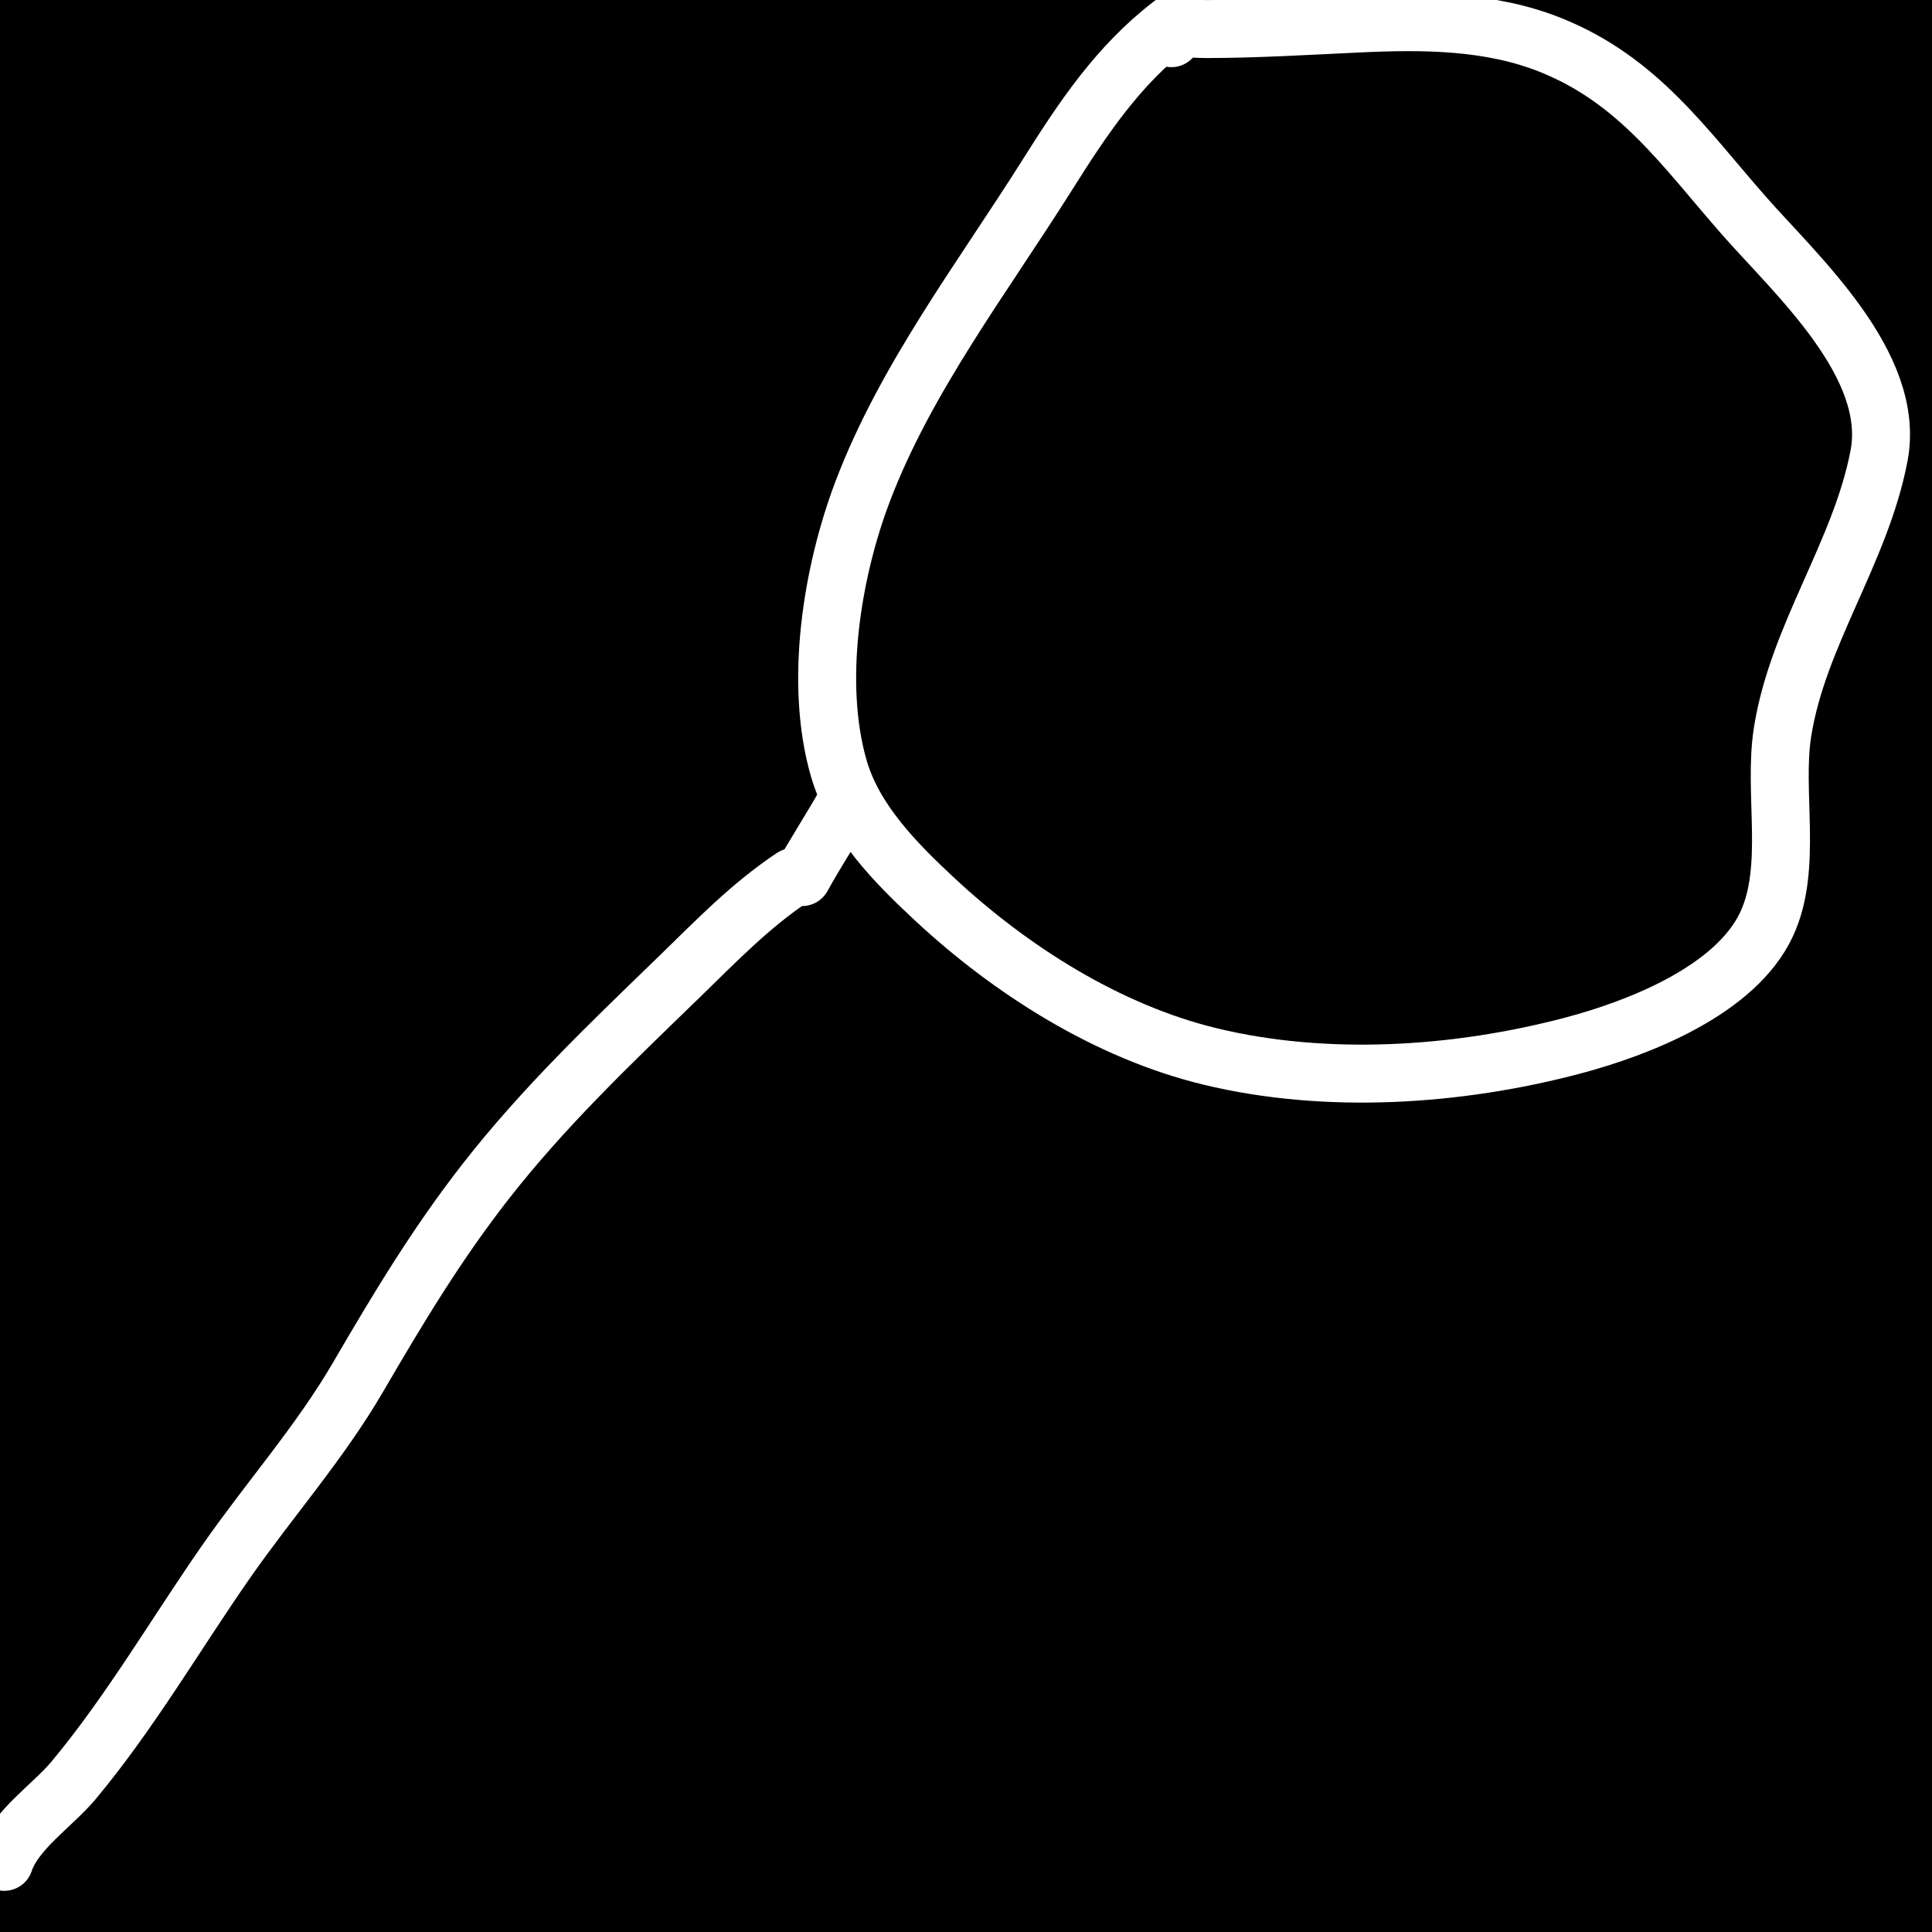
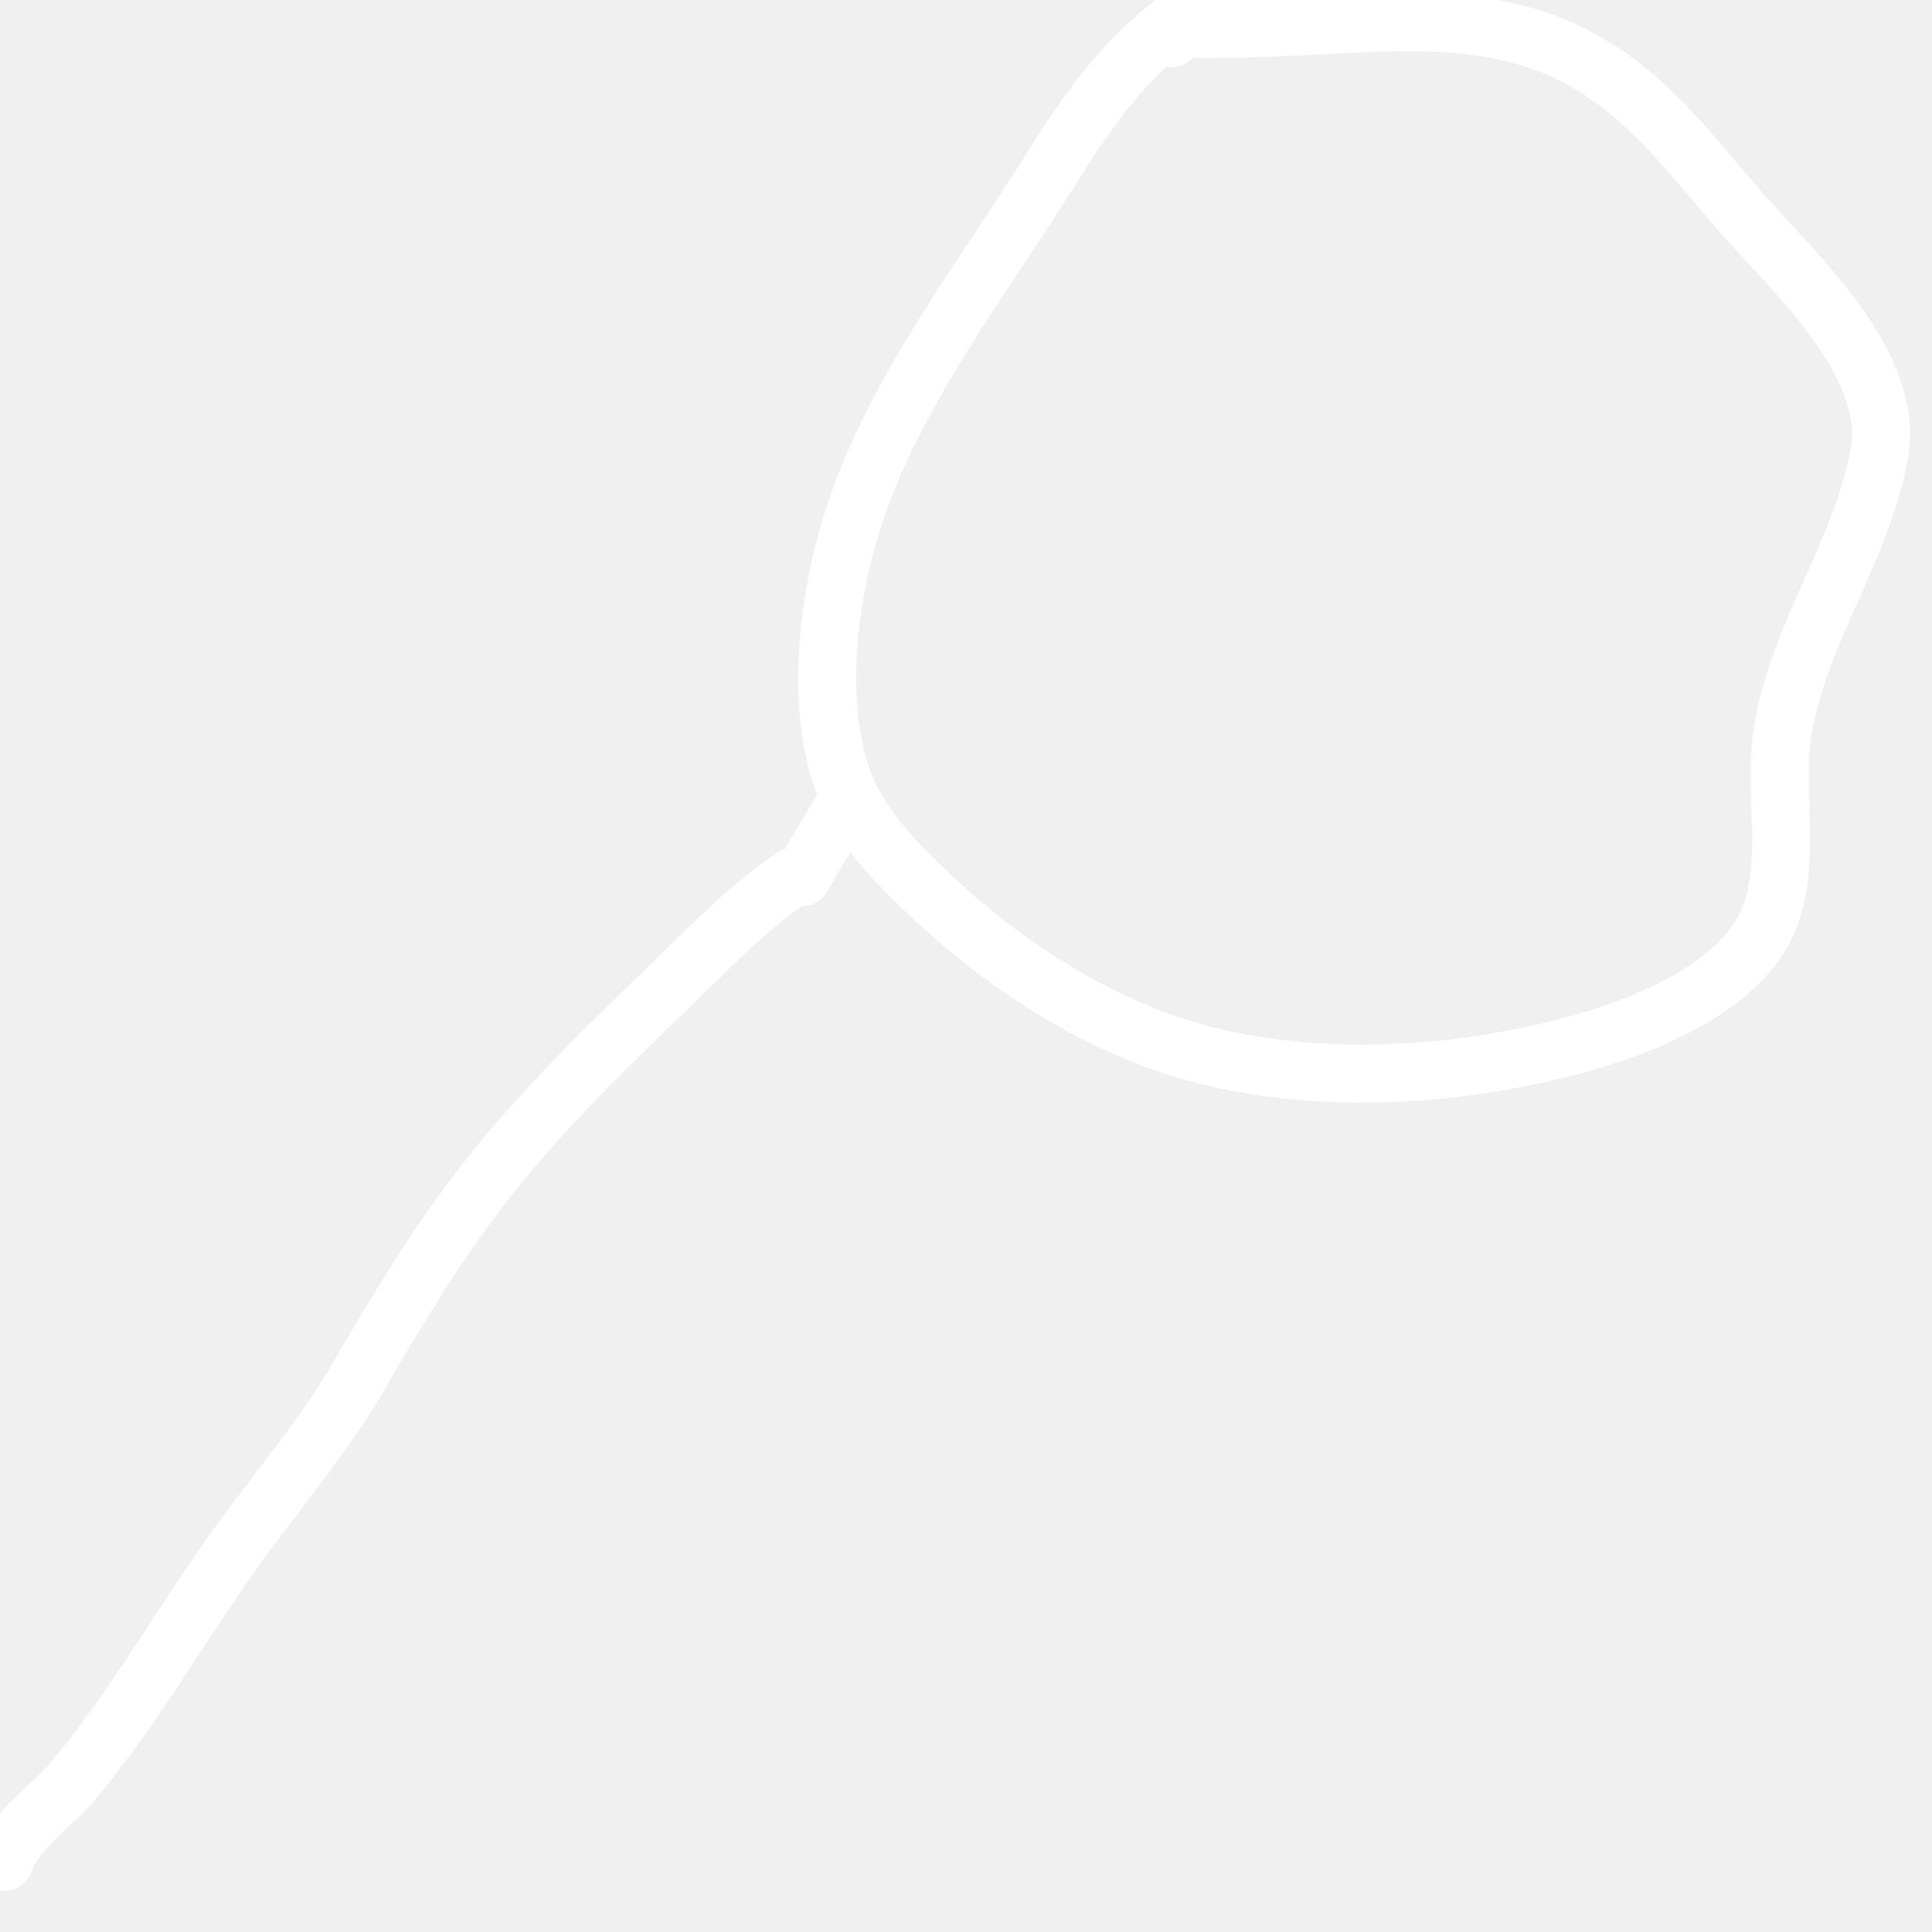
- <svg xmlns="http://www.w3.org/2000/svg" width="100" height="100" viewBox="0 0 100 100" fill="none">
-   <rect width="100" height="100" fill="#1E1E1E" />
+ <svg xmlns="http://www.w3.org/2000/svg" width="24" height="24" viewBox="0 0 100 100 " fill="none">
  <g clip-path="url(#clip0_0_1)">
-     <rect width="100" height="100" fill="black" />
    <path d="M0.219 96.369C0.764 94.732 2.732 93.442 3.811 92.148C6.759 88.609 9.1 84.564 11.729 80.794C13.946 77.616 16.565 74.656 18.52 71.302C20.595 67.744 22.578 64.437 25.115 61.181C28.124 57.319 31.584 54.029 35.092 50.628C37.015 48.763 38.799 46.893 41.044 45.397" stroke="white" stroke-width="3" stroke-linecap="round" />
    <path d="M60.63 1.268C57.865 3.395 56.05 6.127 54.206 9.056C50.876 14.347 46.88 19.564 44.649 25.443C43.051 29.652 42.141 35.366 43.416 39.773C44.204 42.493 46.376 44.681 48.385 46.551C52.331 50.223 57.337 53.396 62.623 54.679C68.665 56.146 75.472 55.693 81.423 54.115C84.771 53.228 89.836 51.279 91.439 47.835C92.812 44.886 91.768 41.031 92.265 37.885C93.055 32.879 96.313 28.576 97.26 23.582C98.151 18.884 92.976 14.248 90.259 11.153C87.181 7.647 84.816 4.166 80.295 2.343C77.136 1.069 73.668 1.061 70.332 1.216C67.691 1.338 65.044 1.504 62.4 1.504C61.673 1.504 61.06 1.331 60.63 1.976" stroke="white" stroke-width="3" stroke-linecap="round" />
    <path d="M41.516 45.397C42.267 44.037 43.126 42.748 43.875 41.385" stroke="white" stroke-width="3" stroke-linecap="round" />
  </g>
  <defs>
    <clipPath id="clip0_0_1">
      <rect width="100" height="100" fill="white" />
    </clipPath>
  </defs>
</svg>
